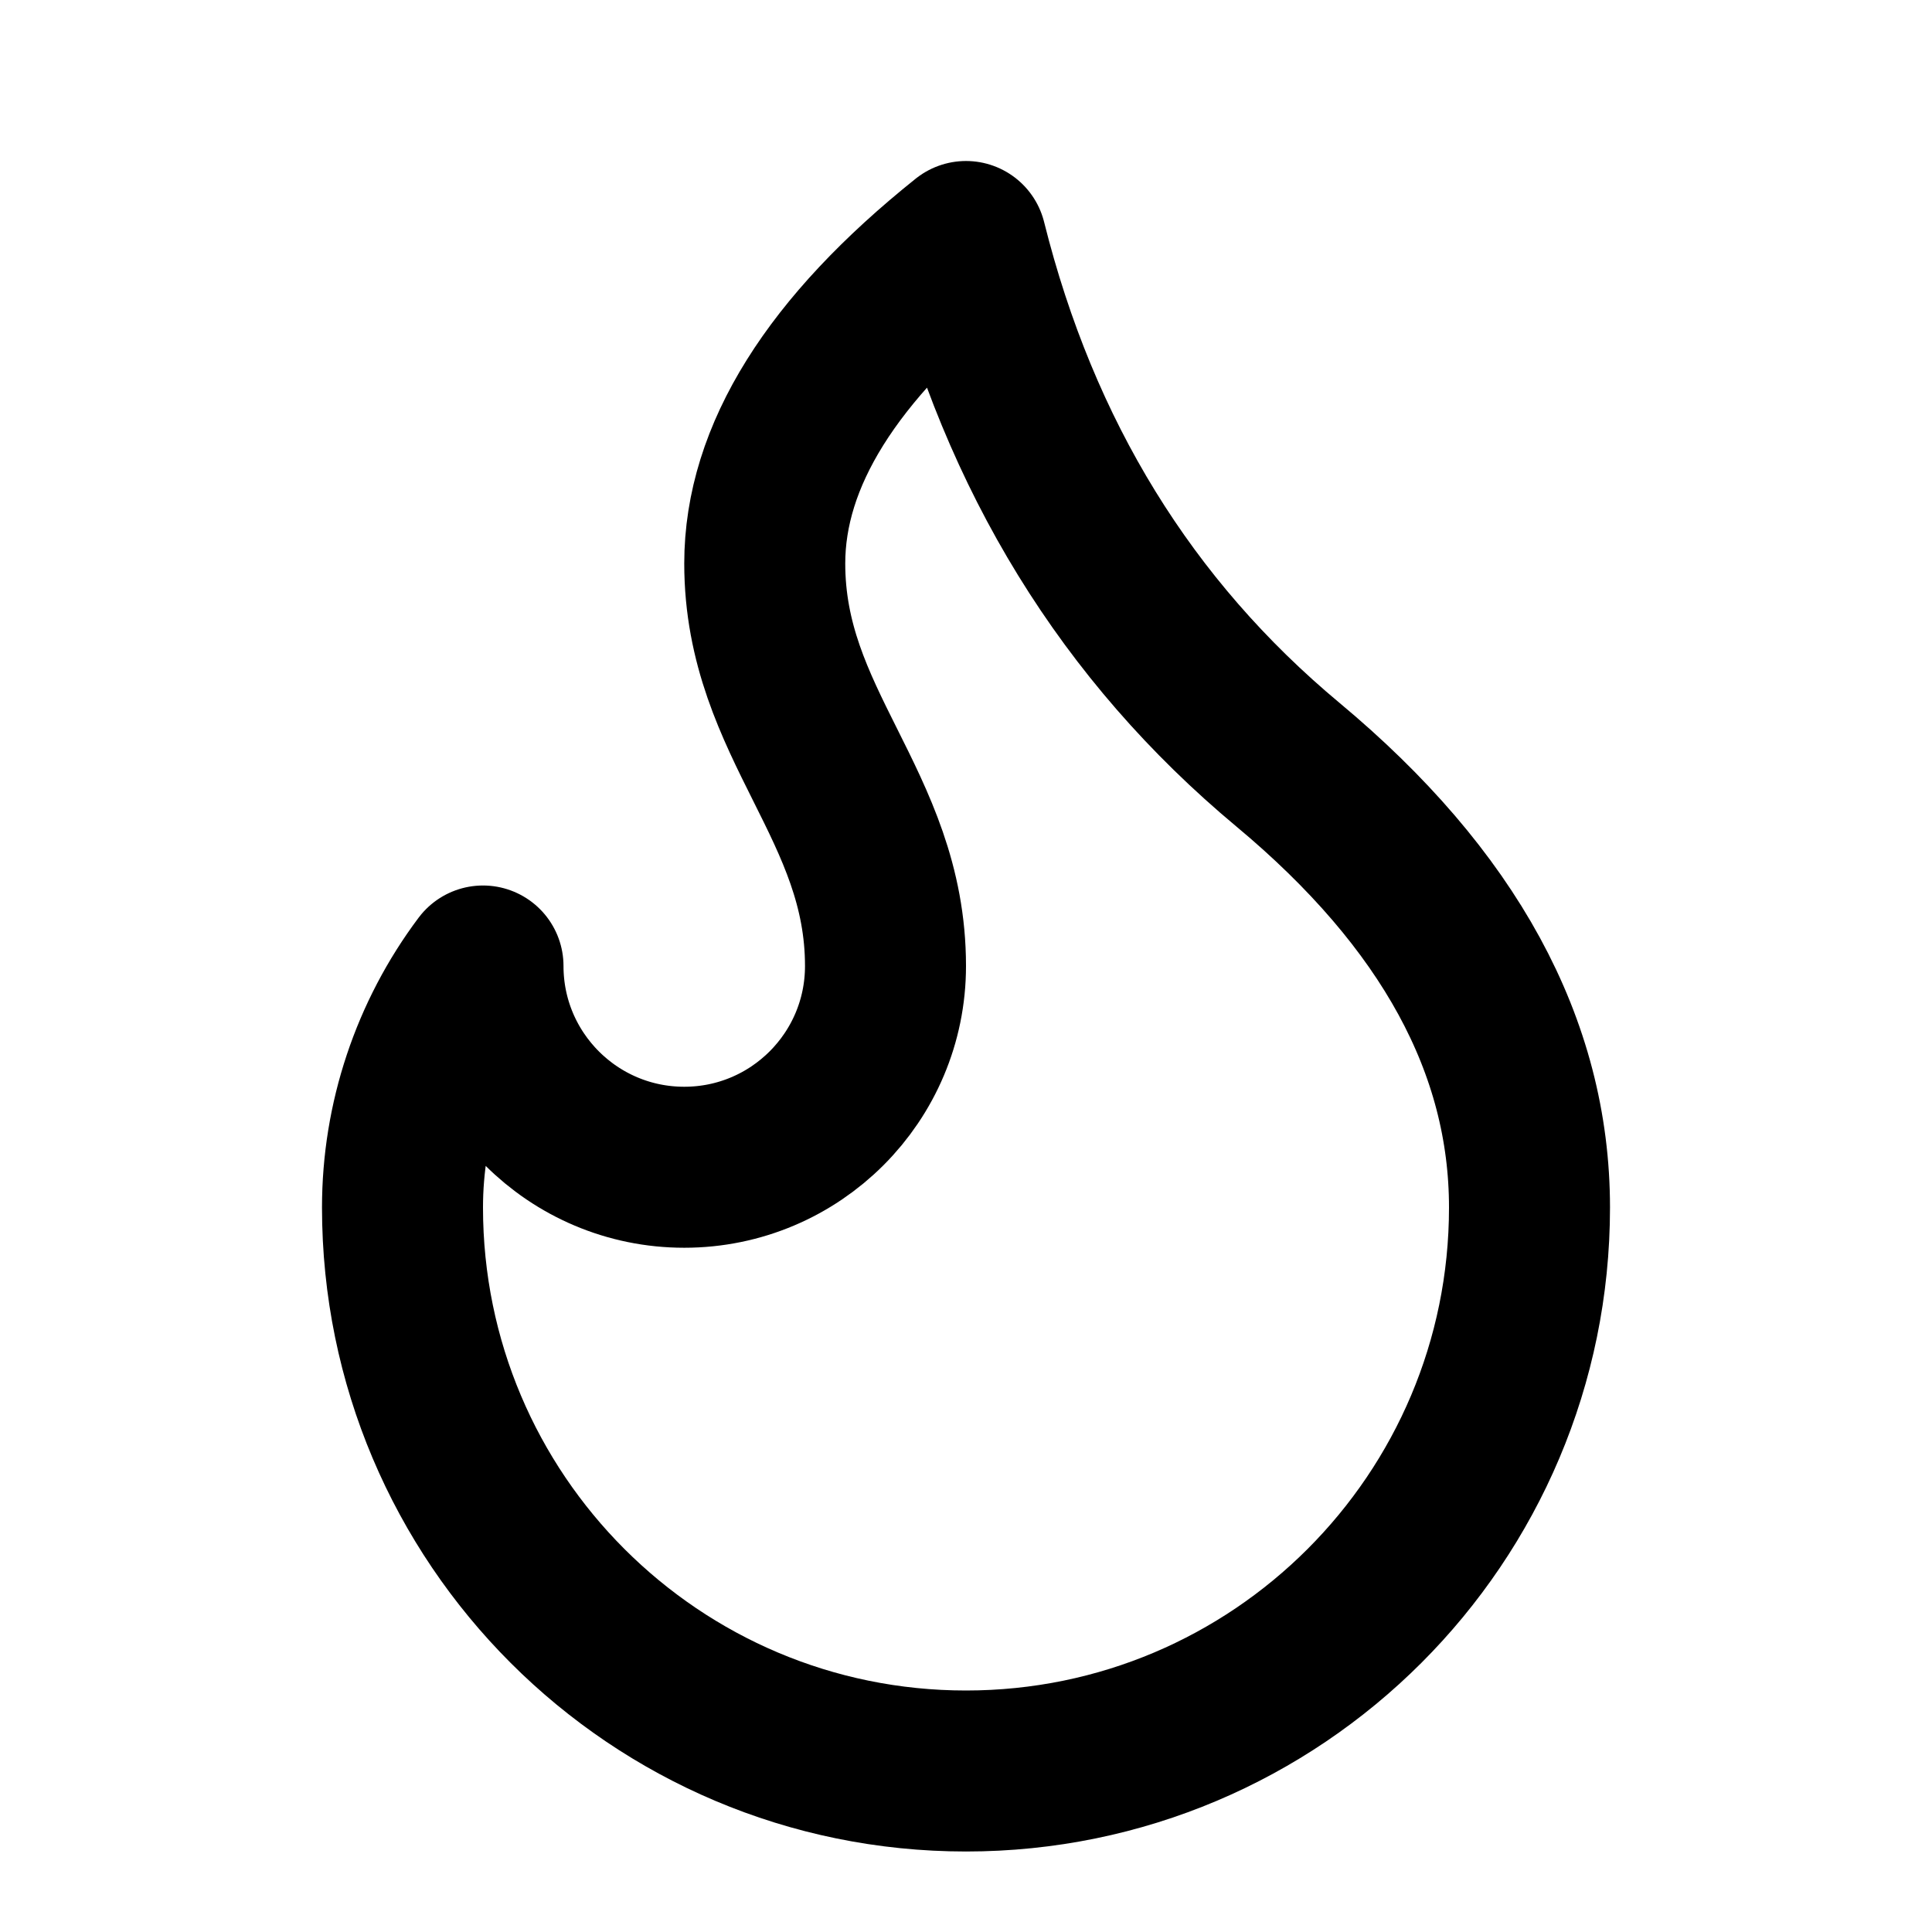
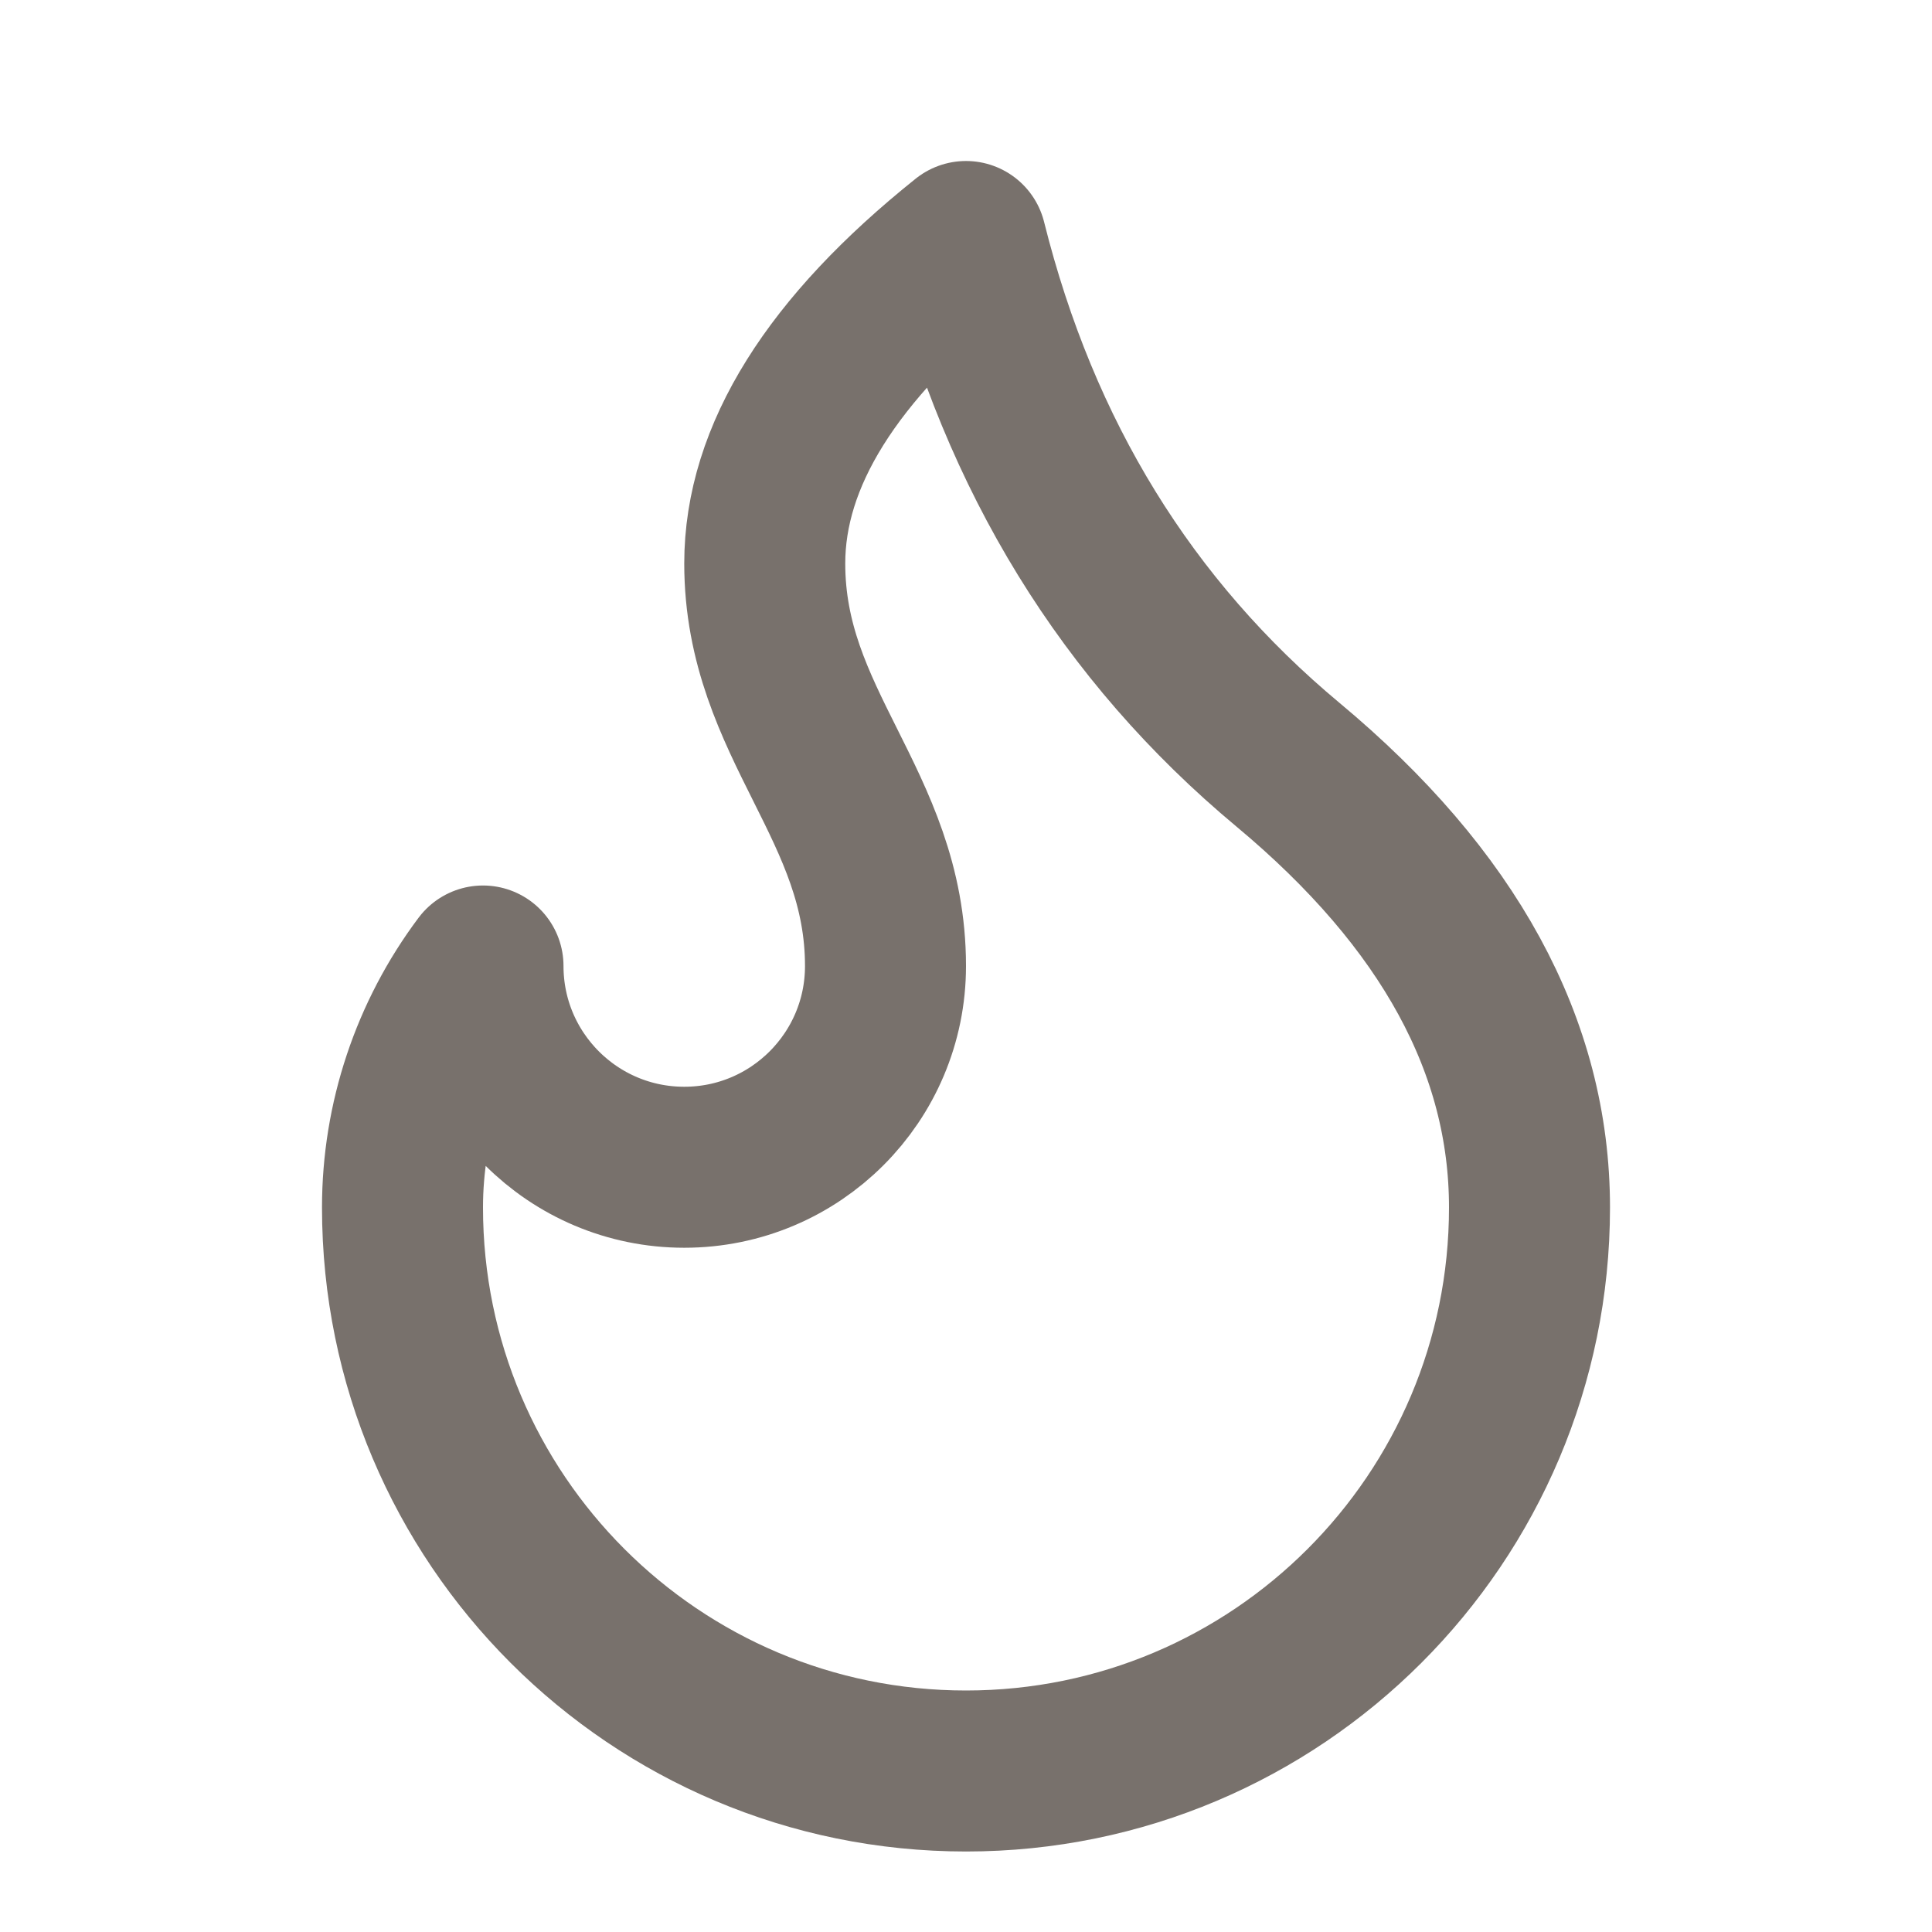
- <svg xmlns="http://www.w3.org/2000/svg" width="24" height="24" viewBox="0 0 24 24" fill="none" stroke="currentColor" stroke-width="2" stroke-linecap="round" stroke-linejoin="round" class="lucide lucide-flame-icon lucide-flame">
+ <svg xmlns="http://www.w3.org/2000/svg" width="24" height="24" viewBox="0 0 24 24" fill="none" stroke="#78716c" stroke-width="2" stroke-linecap="round" stroke-linejoin="round" class="lucide lucide-flame-icon lucide-flame">
  <path d="M12 3q1 4 4 6.5t3 5.5a1 1 0 0 1-14 0 5 5 0 0 1 1-3 1 1 0 0 0 5 0c0-2-1.5-3-1.5-5q0-2 2.5-4" />
</svg>
